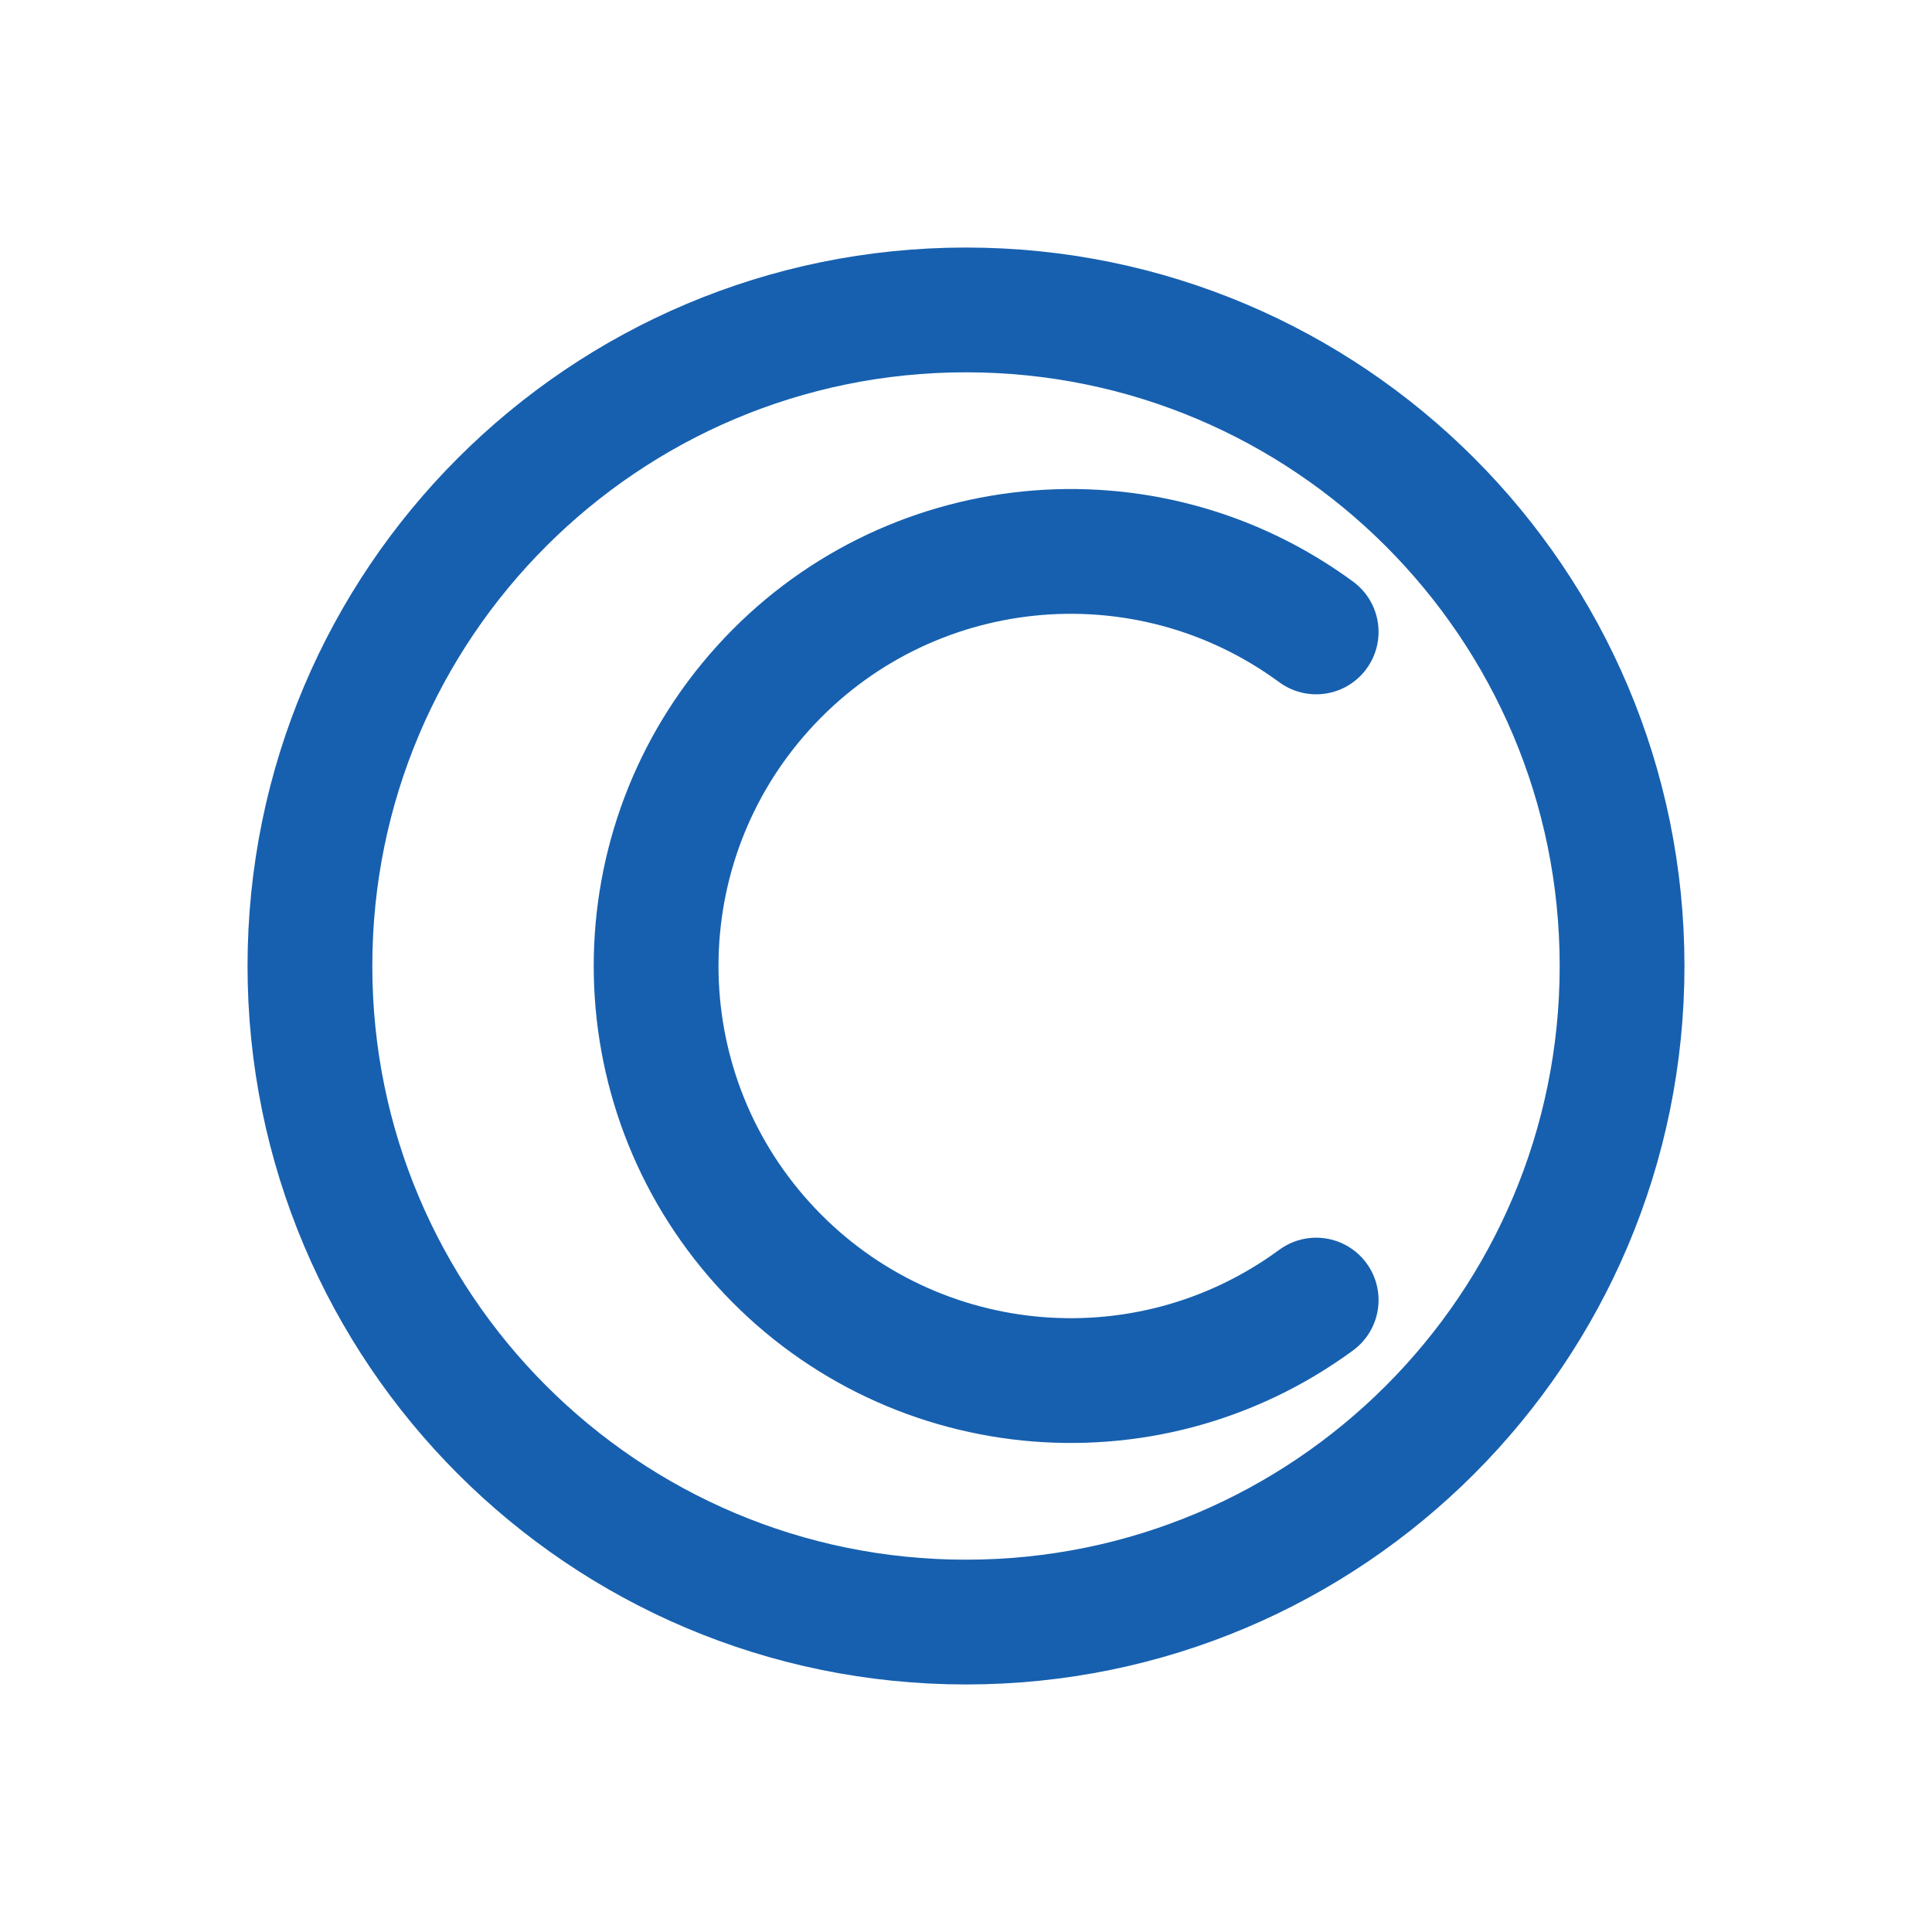
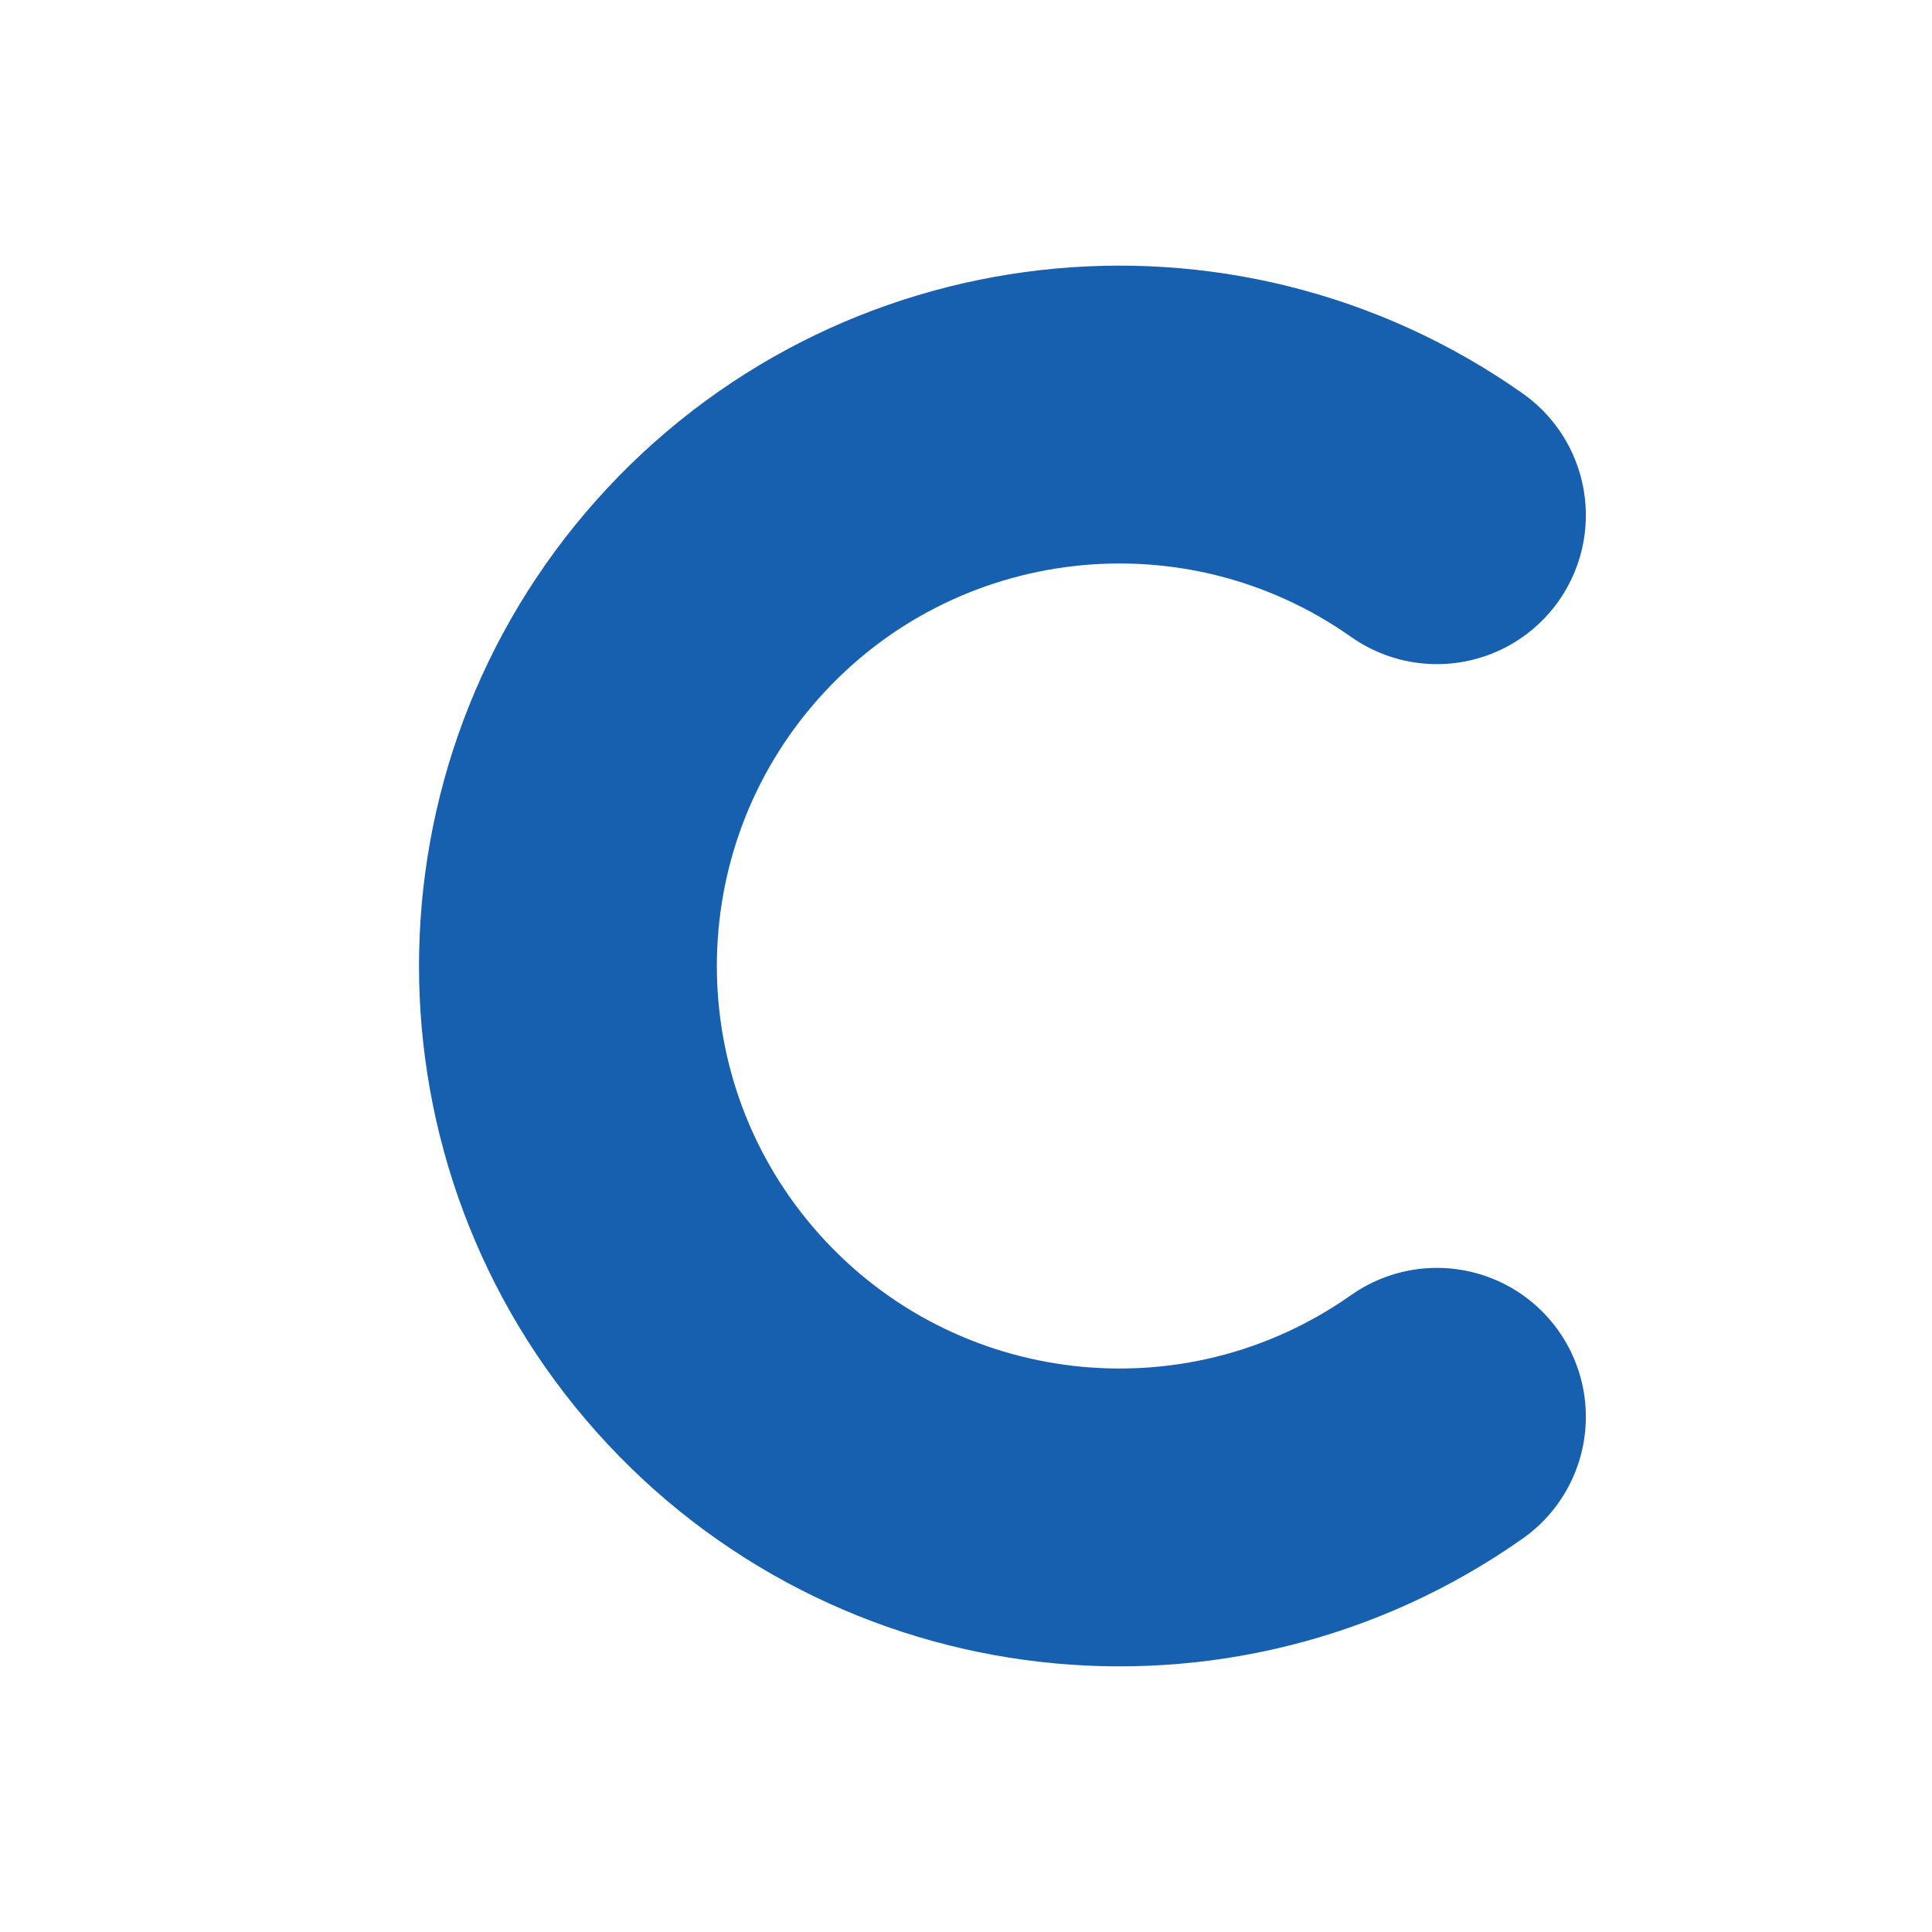
<svg xmlns="http://www.w3.org/2000/svg" width="24" height="24" viewBox="0 0 24 24" fill="none" aria-hidden="true" focusable="false">
-   <g fill="none" stroke="#1760af" stroke-width="1.55" stroke-linecap="round" stroke-linejoin="round">
-     <circle cx="12" cy="12" r="8.15" />
-     <path d="M16.35 7.85A5.15 5.15 0 1 0 16.35 16.15" />
-   </g>
+   <path fill="none" stroke="#1760af" stroke-width="3.7" stroke-linecap="round" d="M17.85 6.4A6.85 6.85 0 1 0 17.85 17.6" />
</svg>
